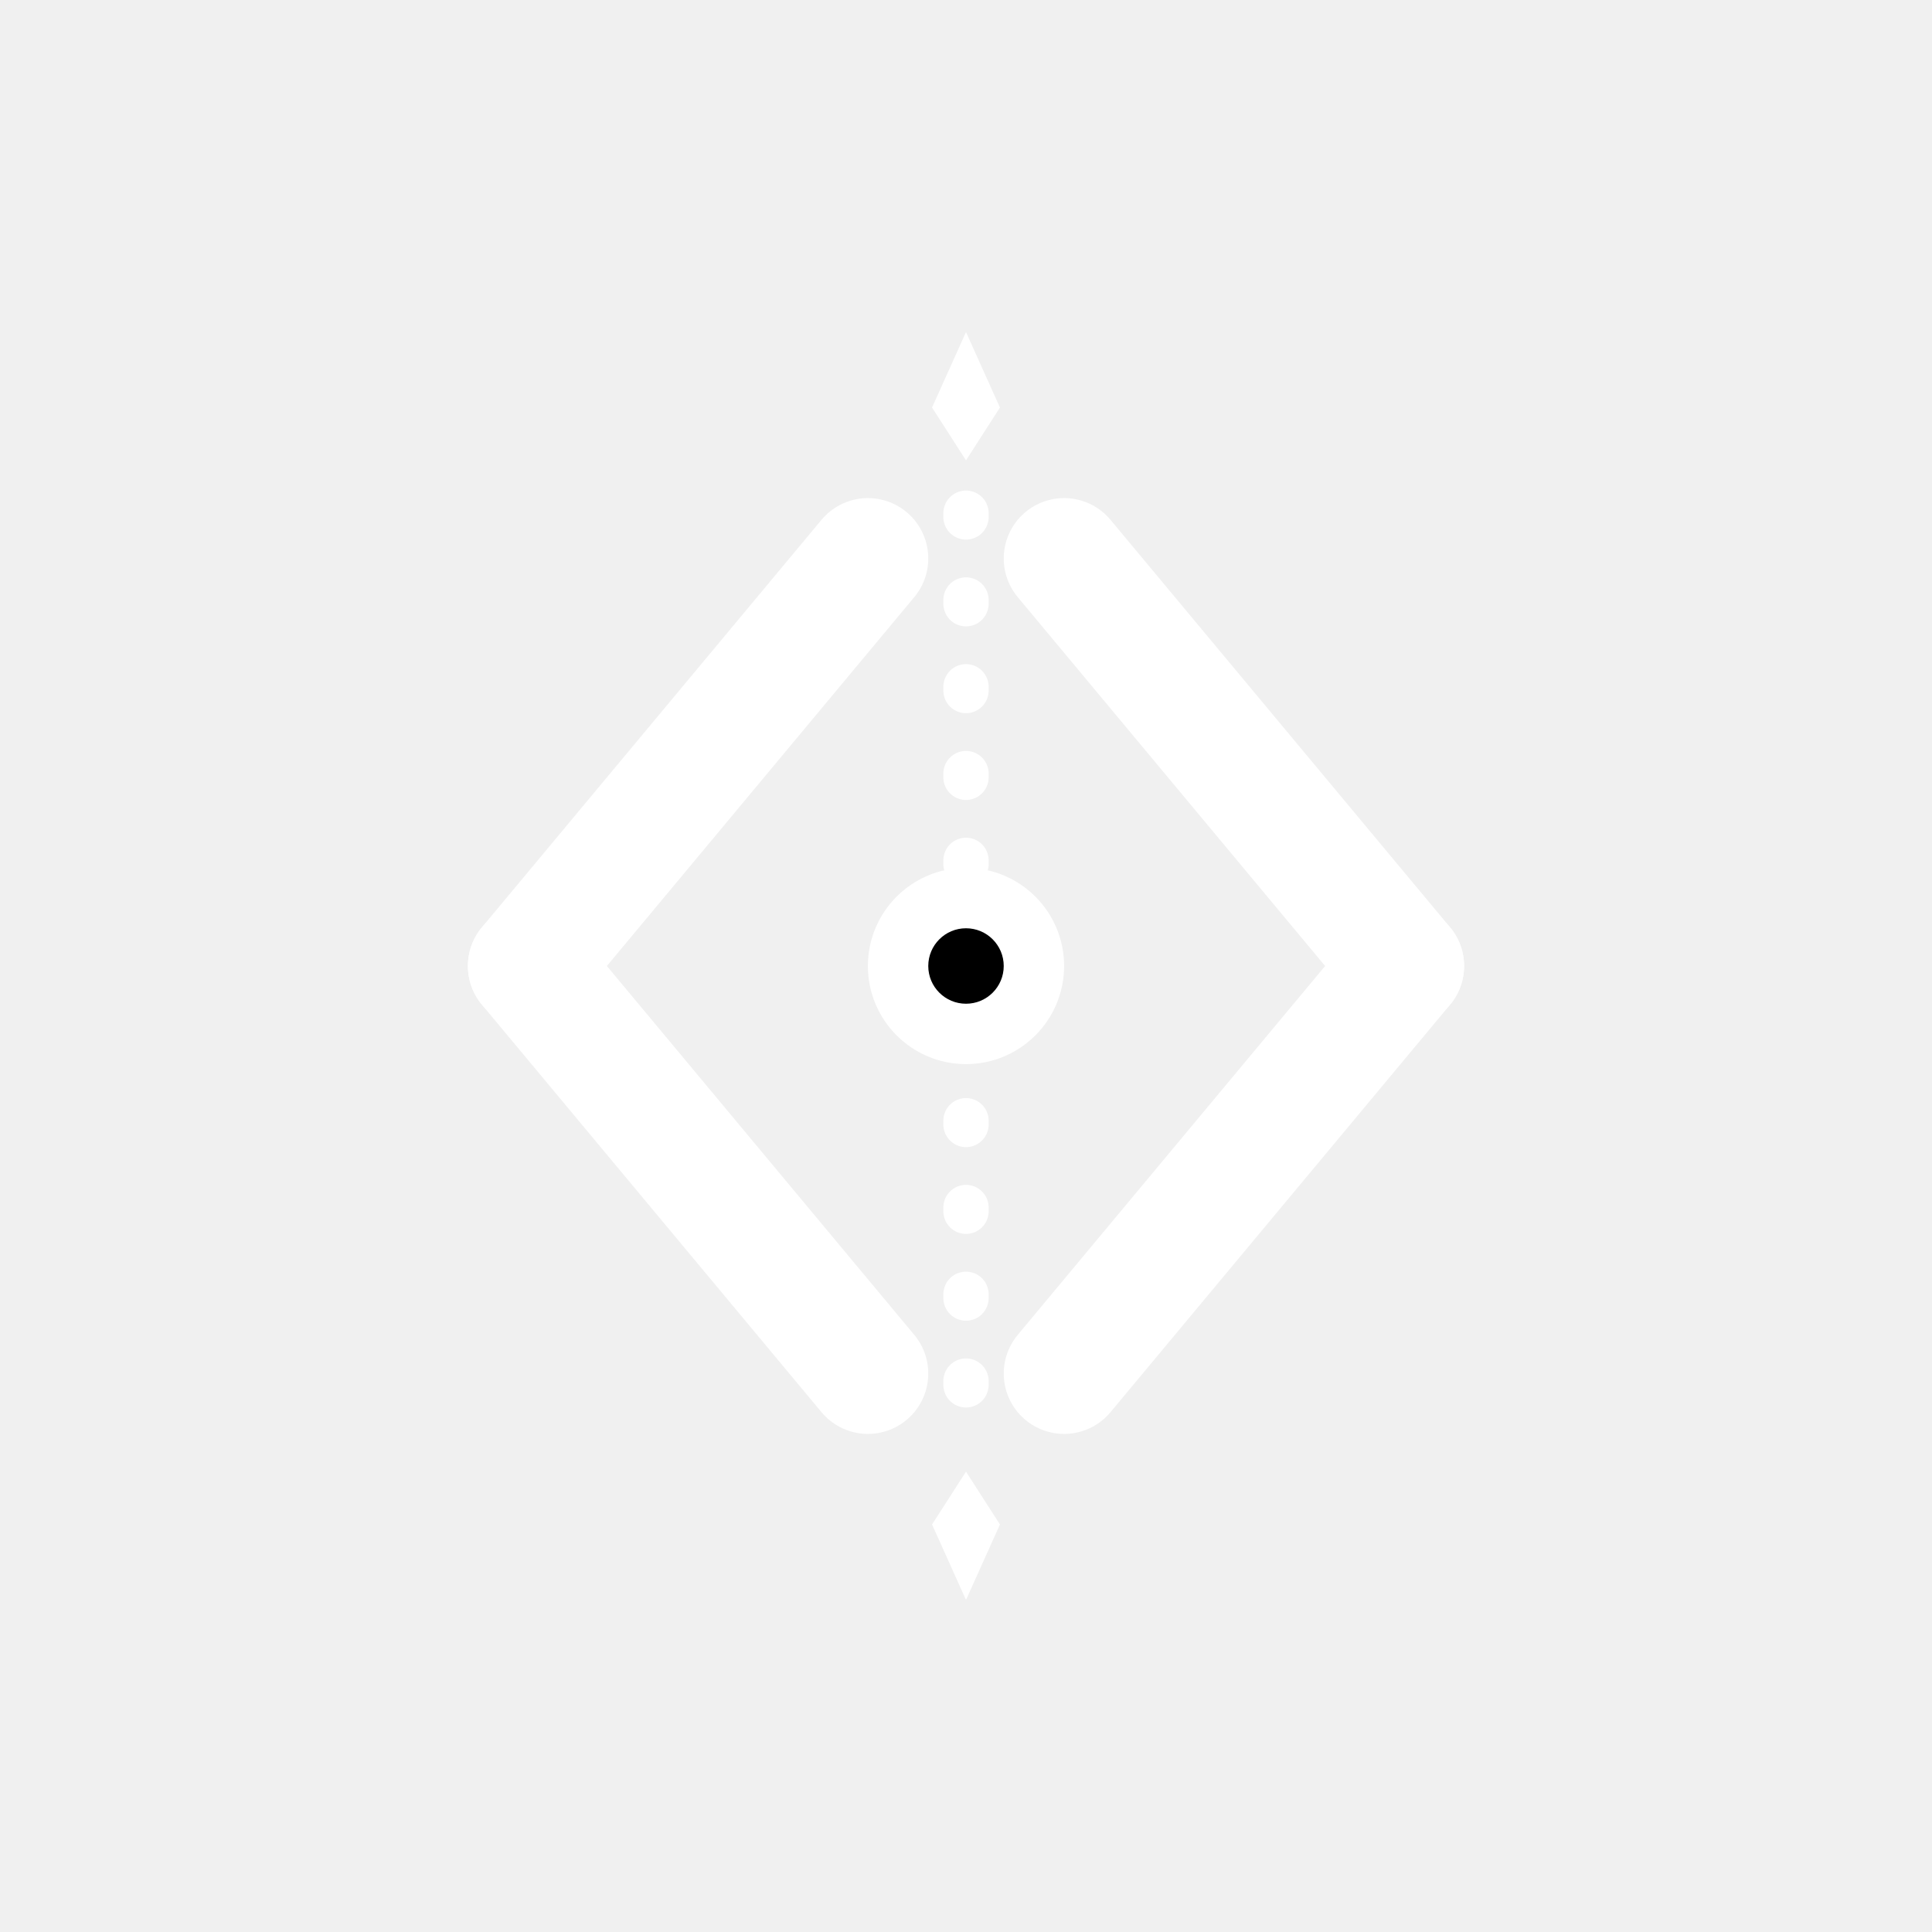
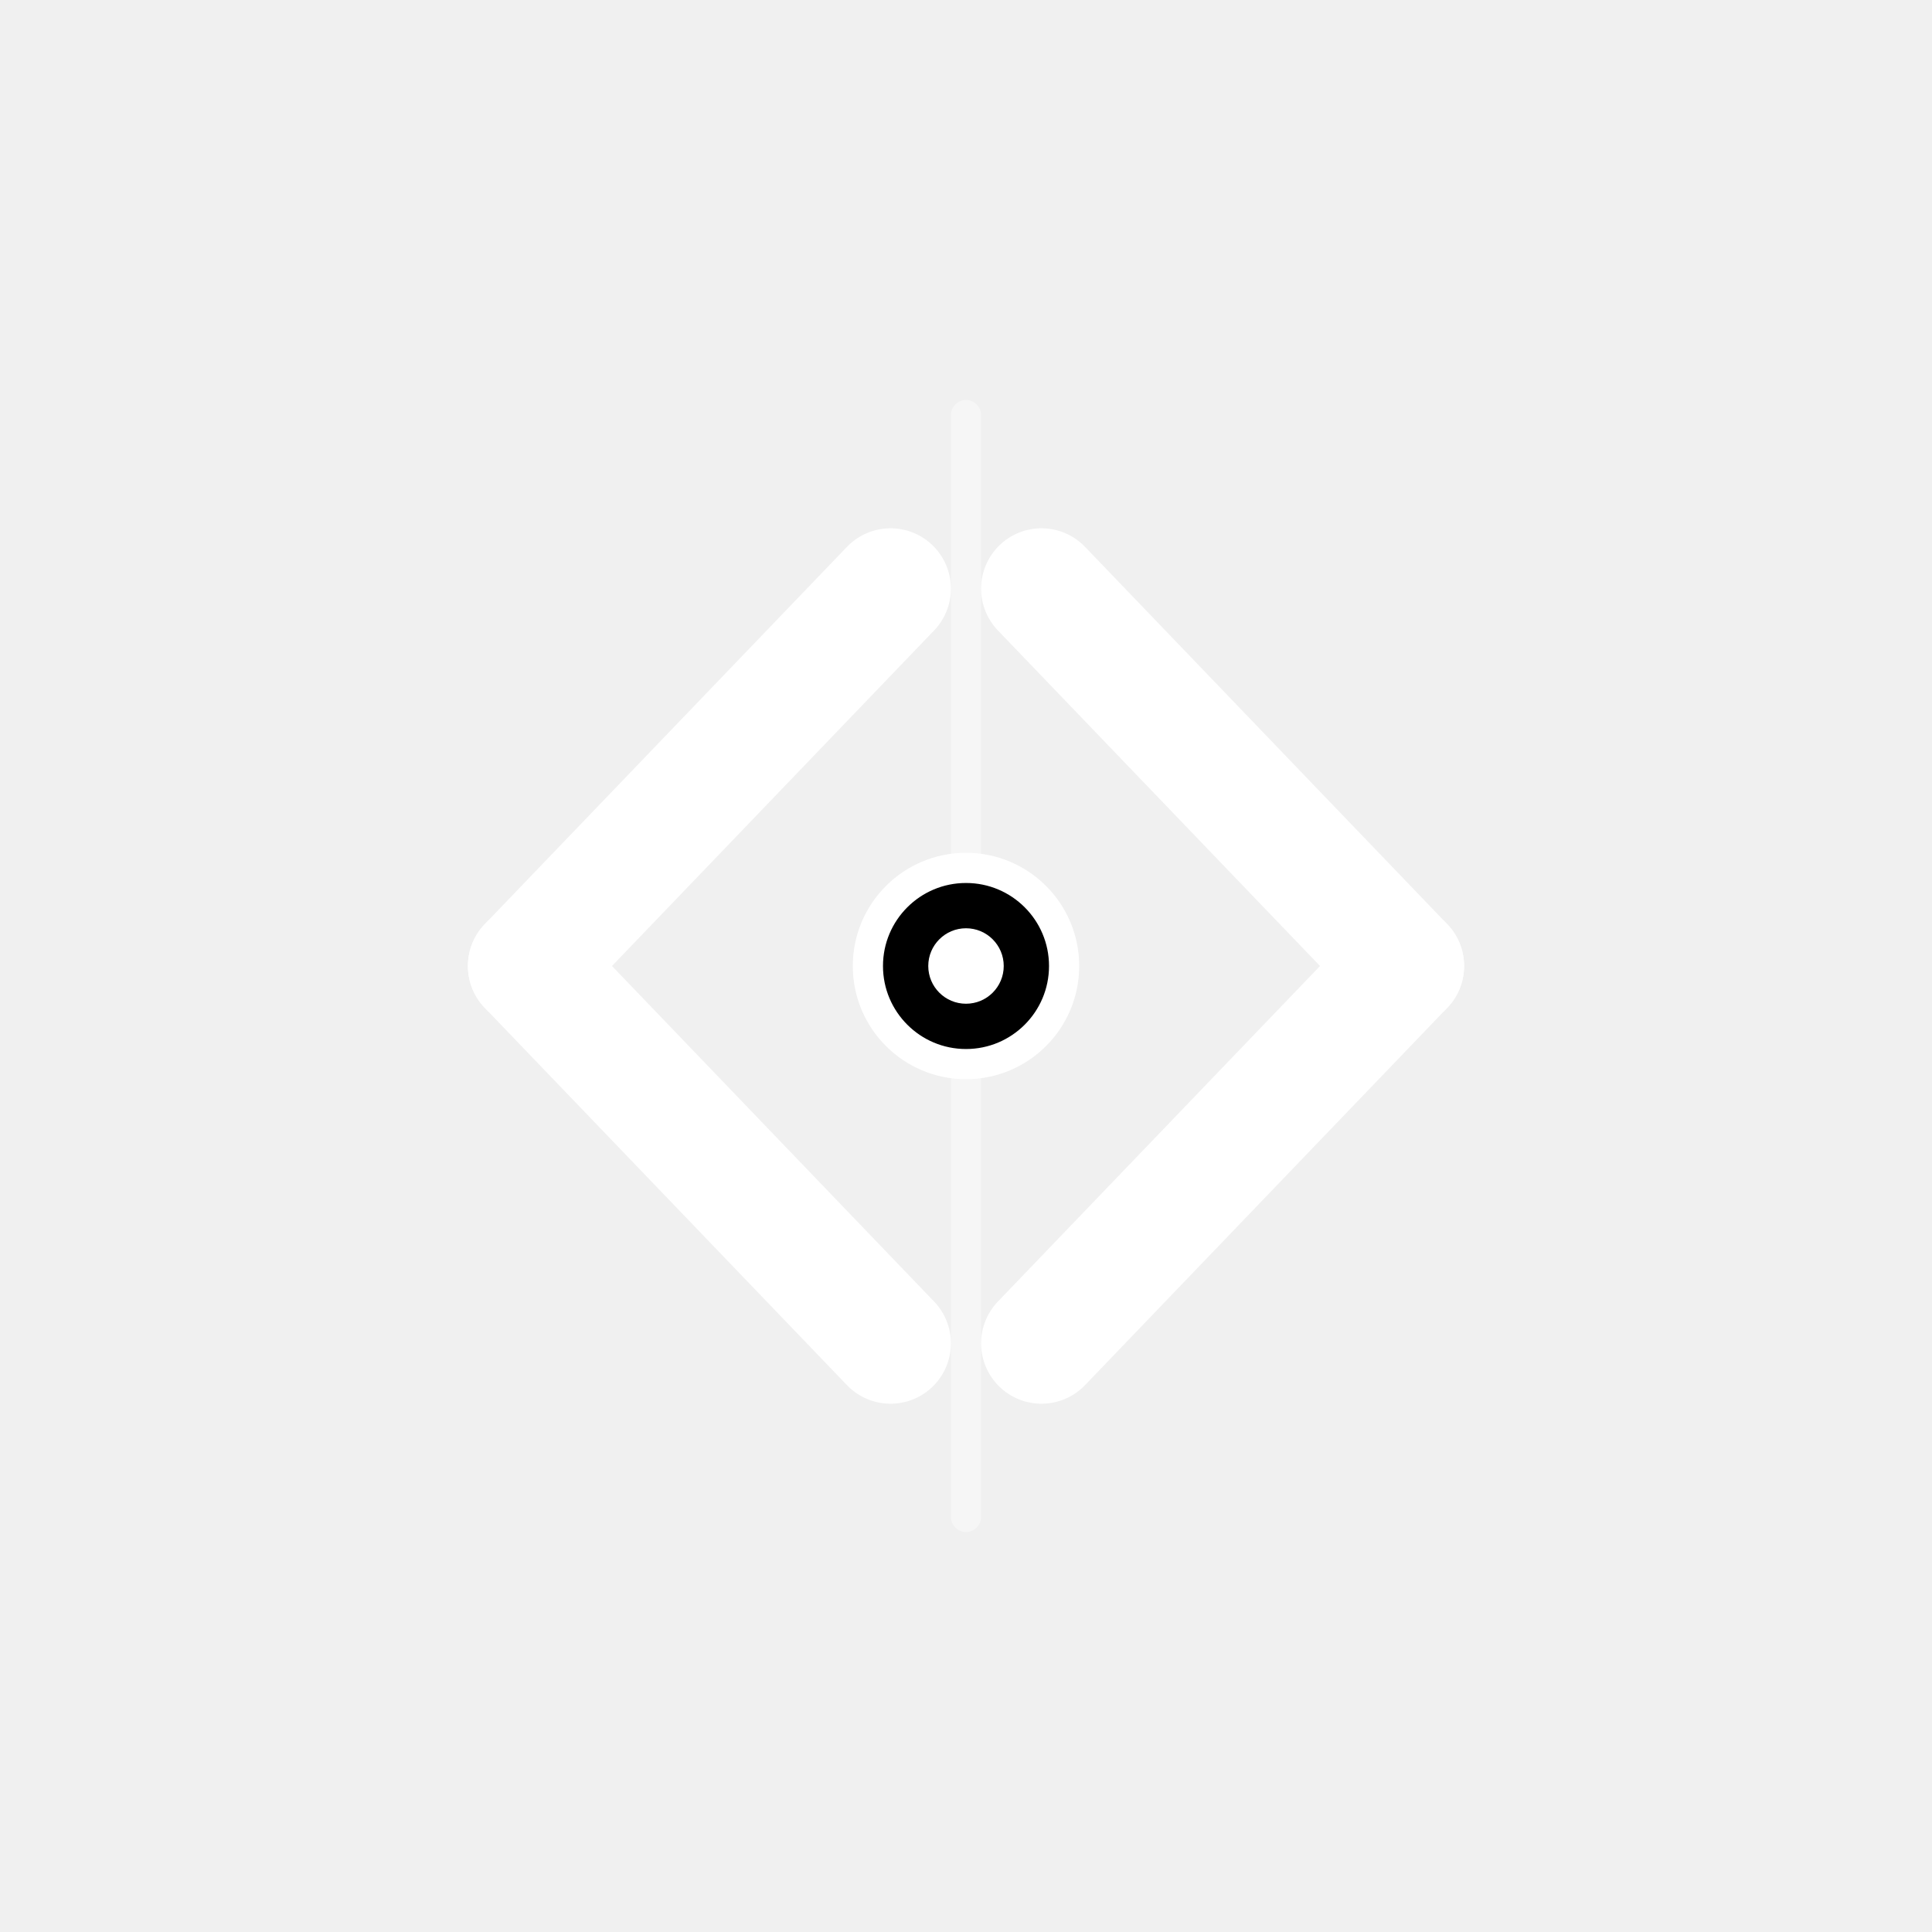
<svg xmlns="http://www.w3.org/2000/svg" viewBox="0 0 512 512" width="512" height="512">
-   <path d="M 230 148 L 140 256 L 230 364" fill="none" stroke="#FFFFFF" stroke-width="32" stroke-linecap="round" stroke-linejoin="round" />
-   <path d="M 282 148 L 372 256 L 282 364" fill="none" stroke="#FFFFFF" stroke-width="32" stroke-linecap="round" stroke-linejoin="round" />
-   <line x1="256" y1="136" x2="256" y2="376" stroke="#FFFFFF" stroke-width="12" stroke-linecap="round" stroke-dasharray="1 22" />
+   <line x1="256" y1="110" x2="256" y2="402" stroke="#FFFFFF" stroke-opacity="0.4" stroke-width="8" stroke-linecap="round" />
+   <path d="M 236 156 L 140 256 L 236 356" fill="none" stroke="#FFFFFF" stroke-width="32" stroke-linecap="round" stroke-linejoin="round" />
+   <path d="M 276 156 L 372 256 L 276 356" fill="none" stroke="#FFFFFF" stroke-width="32" stroke-linecap="round" stroke-linejoin="round" />
  <circle cx="140" cy="256" r="16" fill="#FFFFFF" />
  <circle cx="372" cy="256" r="16" fill="#FFFFFF" />
-   <circle cx="230" cy="148" r="14" fill="#FFFFFF" />
-   <circle cx="230" cy="364" r="14" fill="#FFFFFF" />
-   <circle cx="282" cy="148" r="14" fill="#FFFFFF" />
-   <circle cx="282" cy="364" r="14" fill="#FFFFFF" />
-   <circle cx="256" cy="256" r="26" fill="#FFFFFF" />
-   <circle cx="256" cy="256" r="10" fill="#000000" />
-   <polygon points="256,88 265,108 256,122 247,108" fill="#FFFFFF" />
-   <polygon points="256,424 265,404 256,390 247,404" fill="#FFFFFF" />
+   <circle cx="256" cy="256" r="26" fill="#000000" stroke="#FFFFFF" stroke-width="8" />
+   <circle cx="256" cy="256" r="10" fill="#FFFFFF" />
</svg>
